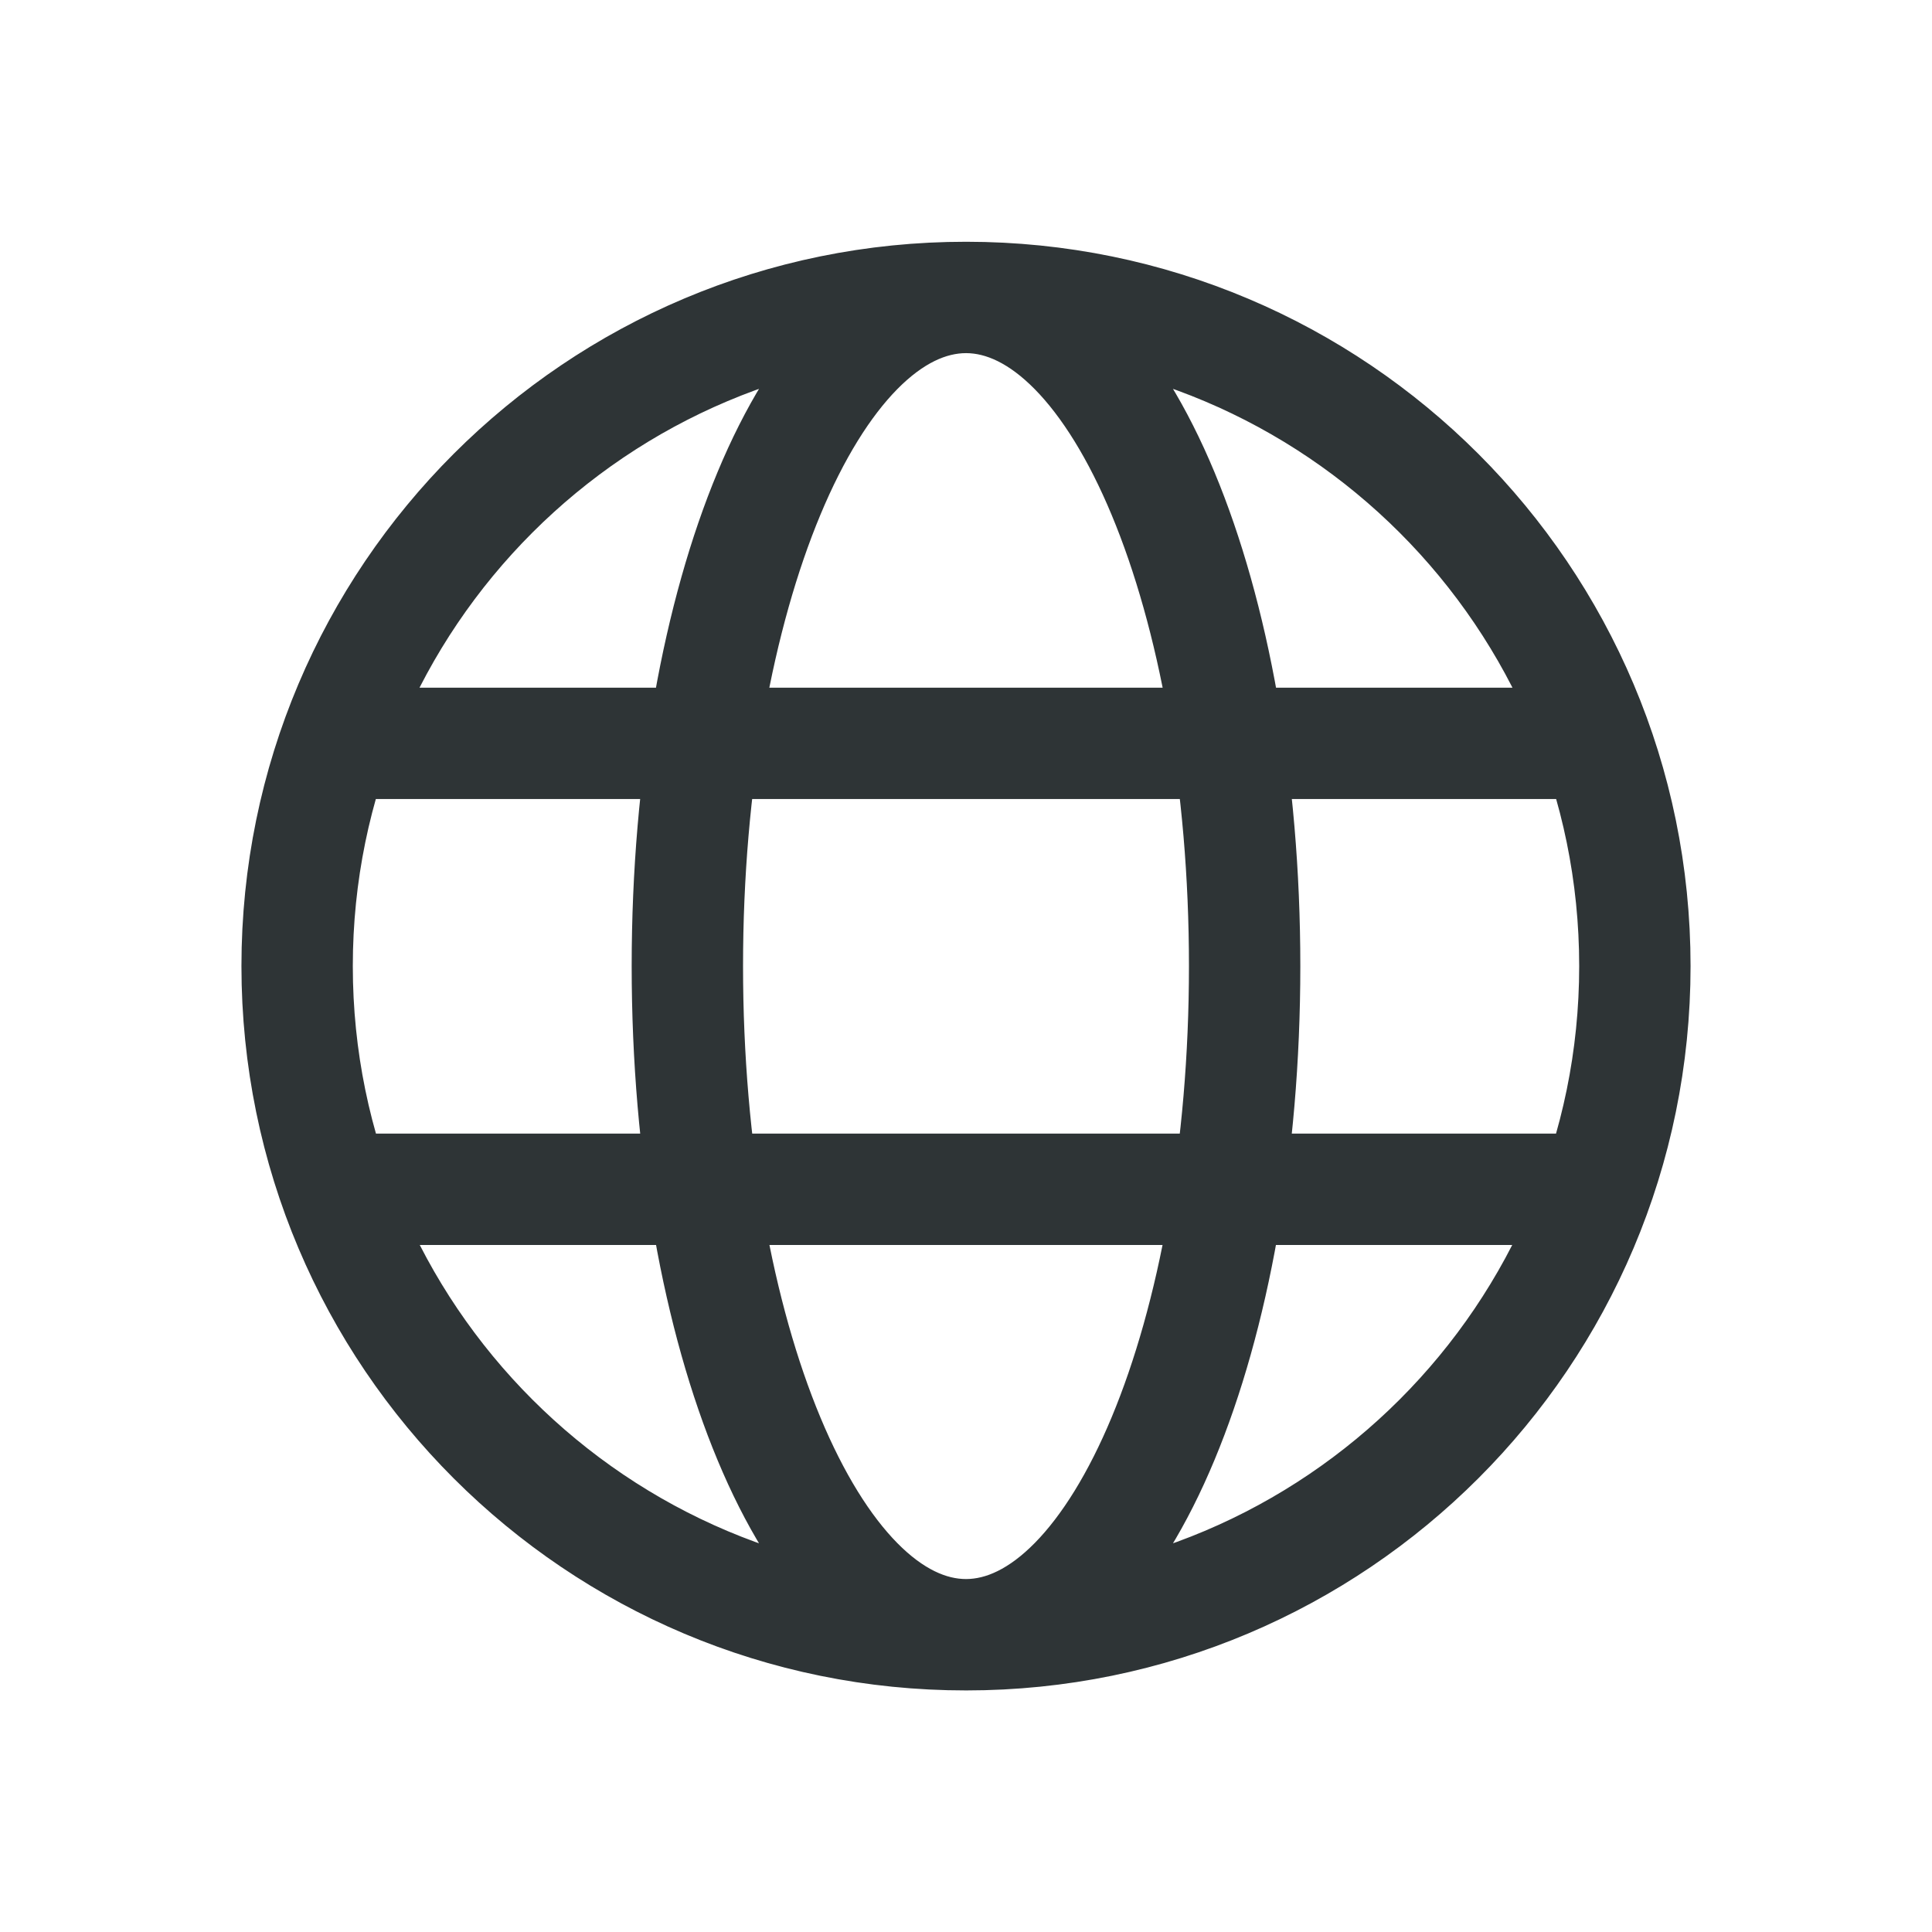
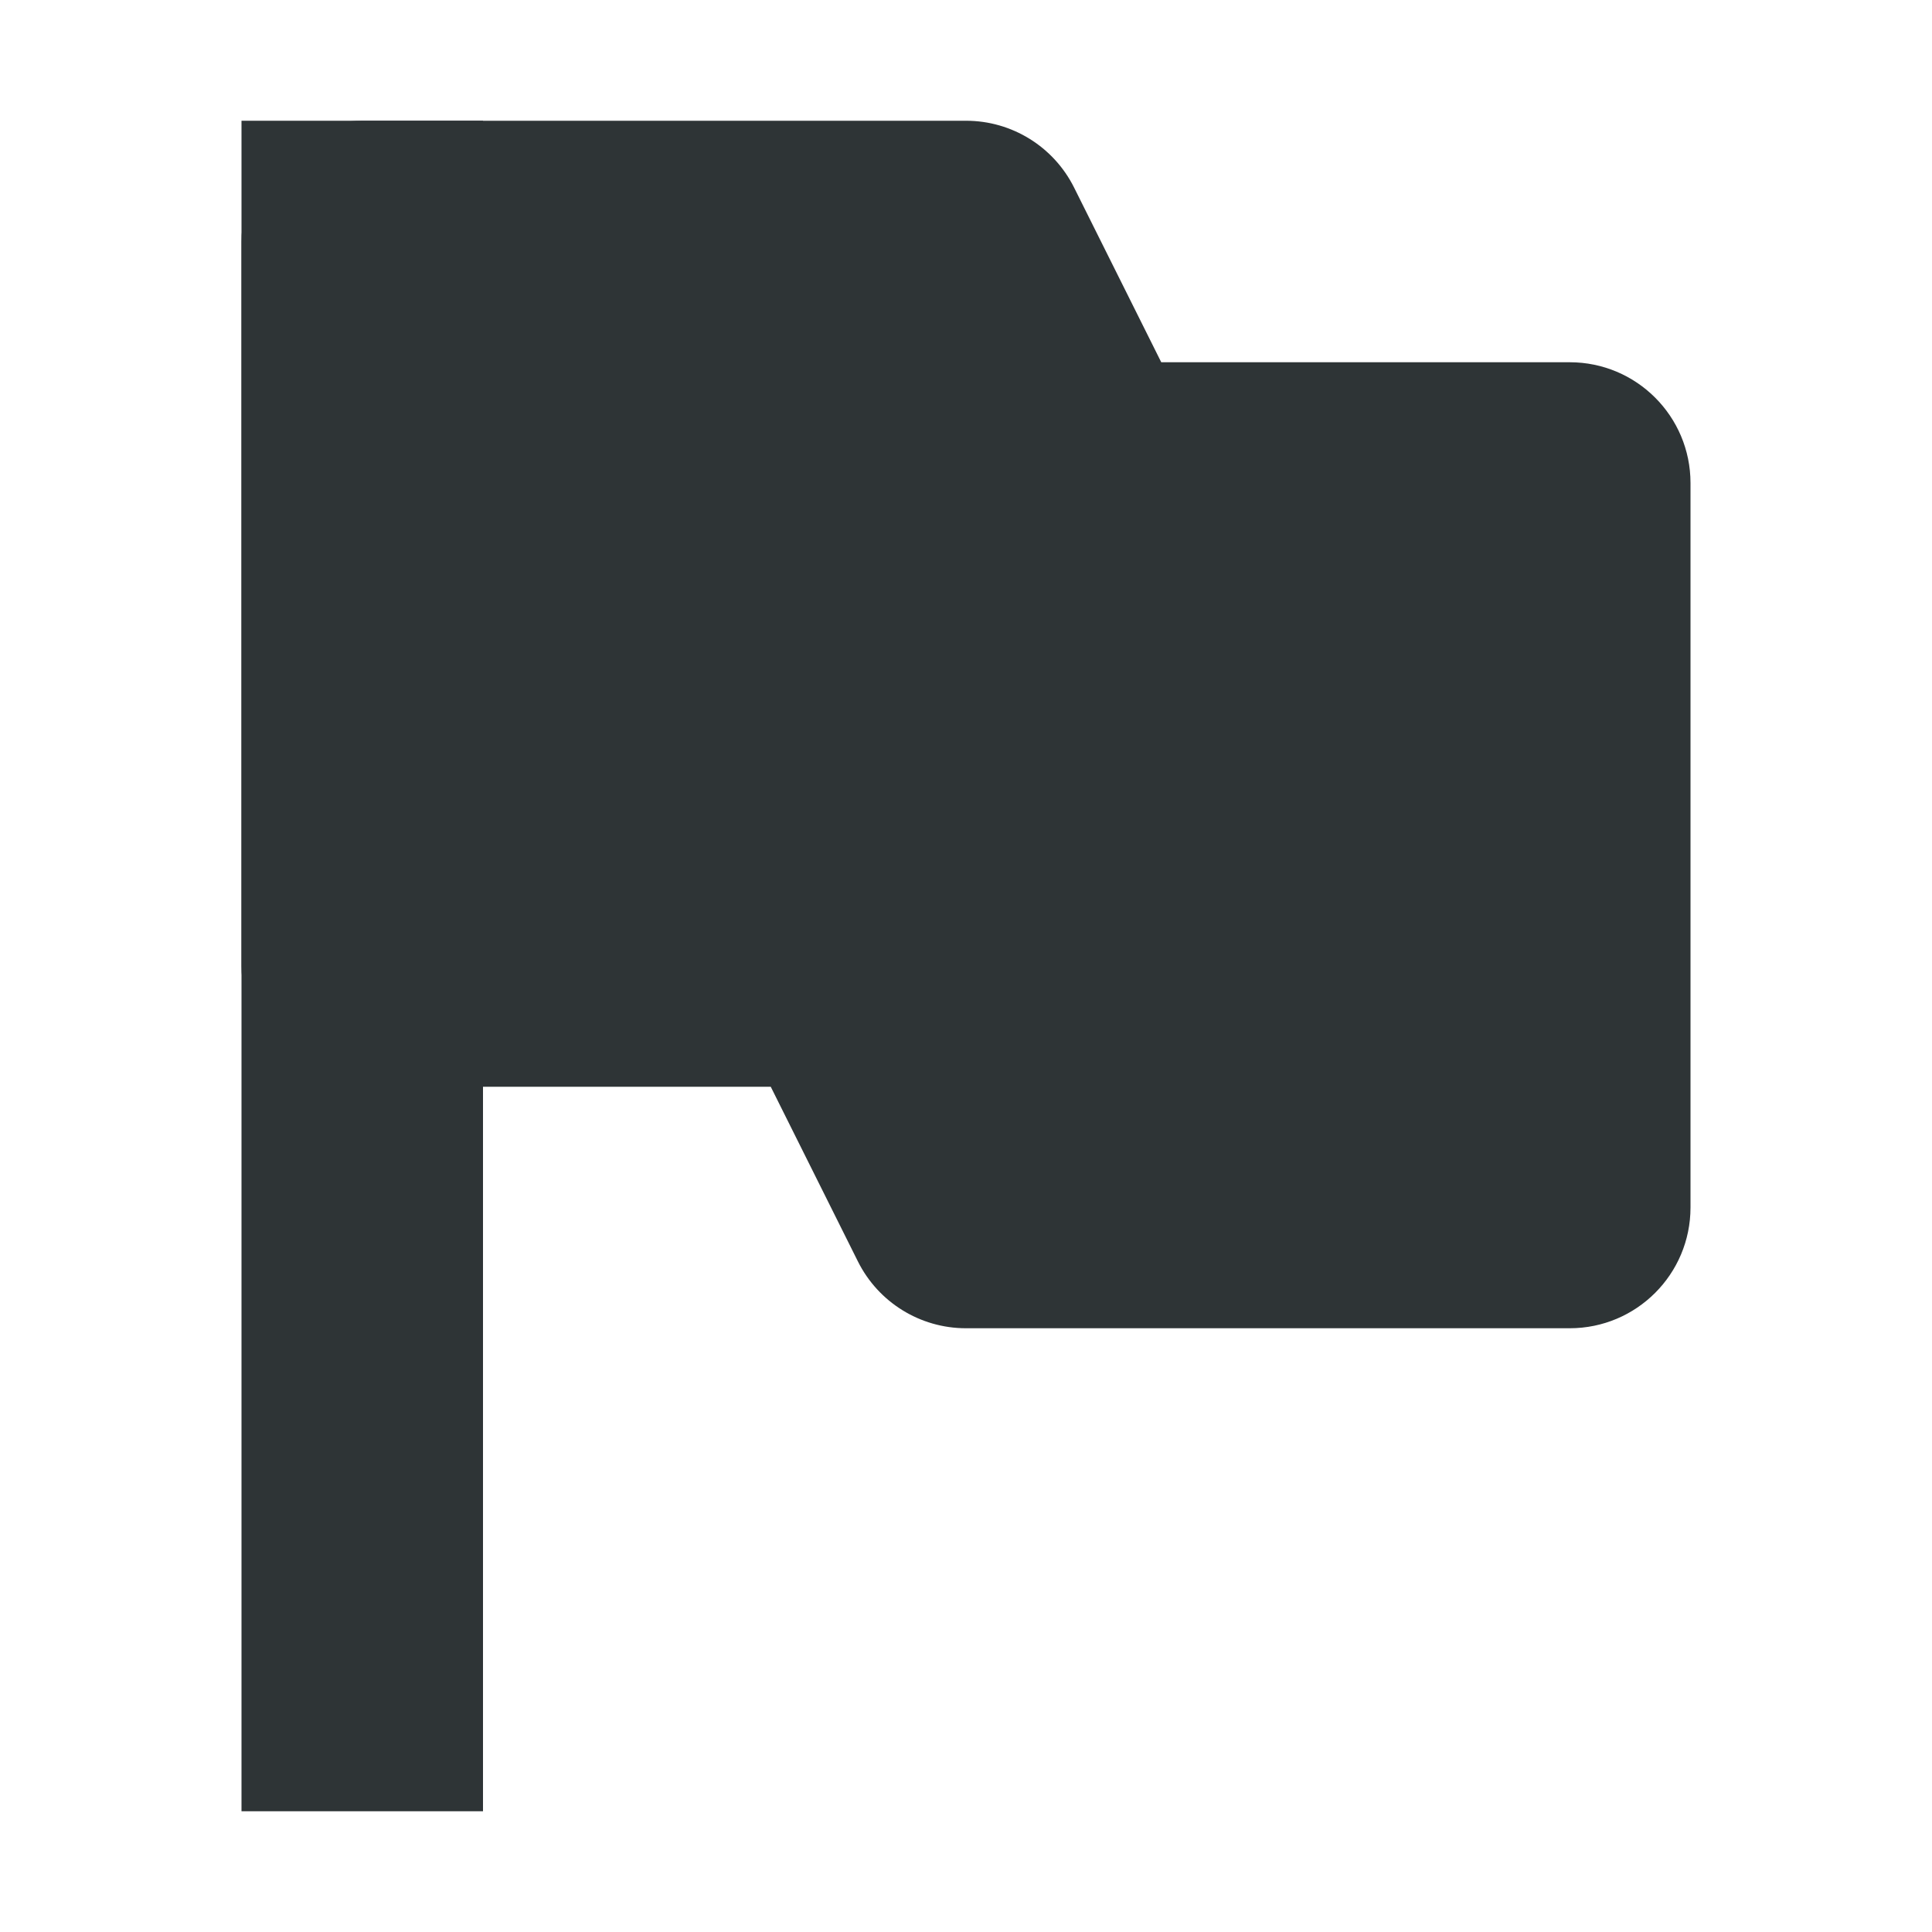
- <svg xmlns="http://www.w3.org/2000/svg" id="svg8" version="1.1" viewBox="0 0 4.233 4.233" height="16" width="16">
-   <defs id="defs2" />
-   <g transform="translate(0,-288.5333)" id="layer1">
-     <path d="M 0.773,290.162 H 3.46 m -2.687,0.977 H 3.46 M 2.727,290.65 A 0.611,1.465 0 0 1 2.117,292.115 0.611,1.465 0 0 1 1.506,290.65 0.611,1.465 0 0 1 2.117,289.185 0.611,1.465 0 0 1 2.727,290.65 m 0.855,0 A 1.465,1.465 0 0 1 2.117,292.115 1.465,1.465 0 0 1 0.651,290.65 1.465,1.465 0 0 1 2.117,289.185 1.465,1.465 0 0 1 3.582,290.65 Z" style="fill:none;fill-opacity:1;stroke:#2e3436;stroke-width:0.244;stroke-linecap:butt;stroke-linejoin:miter;stroke-miterlimit:4;stroke-dasharray:none;stroke-opacity:1" id="path831-6" />
+ <svg xmlns="http://www.w3.org/2000/svg" id="svg10" version="1.1" height="16" width="16">
+   <defs id="defs14" />
+   <g id="g8" fill-rule="evenodd" fill="#2e3436">
+     <path id="path2" overflow="visible" font-family="sans-serif" font-weight="400" color="#000" style="line-height:normal;font-variant-ligatures:normal;font-variant-position:normal;font-variant-caps:normal;font-variant-numeric:normal;font-variant-alternates:normal;font-feature-settings:normal;text-indent:0;text-align:start;text-decoration-line:none;text-decoration-style:solid;text-decoration-color:#000;text-transform:none;text-orientation:mixed;white-space:normal;shape-padding:0;isolation:auto;mix-blend-mode:normal;solid-color:#000;solid-opacity:1" d="M2 1v14h2V1z" />
+     <path id="path4" overflow="visible" font-family="sans-serif" font-weight="400" color="#000" style="line-height:normal;font-variant-ligatures:normal;font-variant-position:normal;font-variant-caps:normal;font-variant-numeric:normal;font-variant-alternates:normal;font-feature-settings:normal;text-indent:0;text-align:start;text-decoration-line:none;text-decoration-style:solid;text-decoration-color:#000;text-transform:none;text-orientation:mixed;white-space:normal;shape-padding:0;isolation:auto;mix-blend-mode:normal;solid-color:#000;solid-opacity:1" d="M3 1a1 1 0 00-1 1v6a1 1 0 001 1h3.383l.722 1.447A1 1 0 008 11h5a1 1 0 001-1V4a1 1 0 00-1-1H9.617l-.722-1.447A1 1 0 008 1zm1 2h3.383l.722 1.447A1 1 0 009 5h3v4H8.617l-.722-1.447A1 1 0 007 7H4z" />
+     <path id="path6" d="M3 8h4l1 2h5V4H9L8 2H3z" />
  </g>
</svg>
